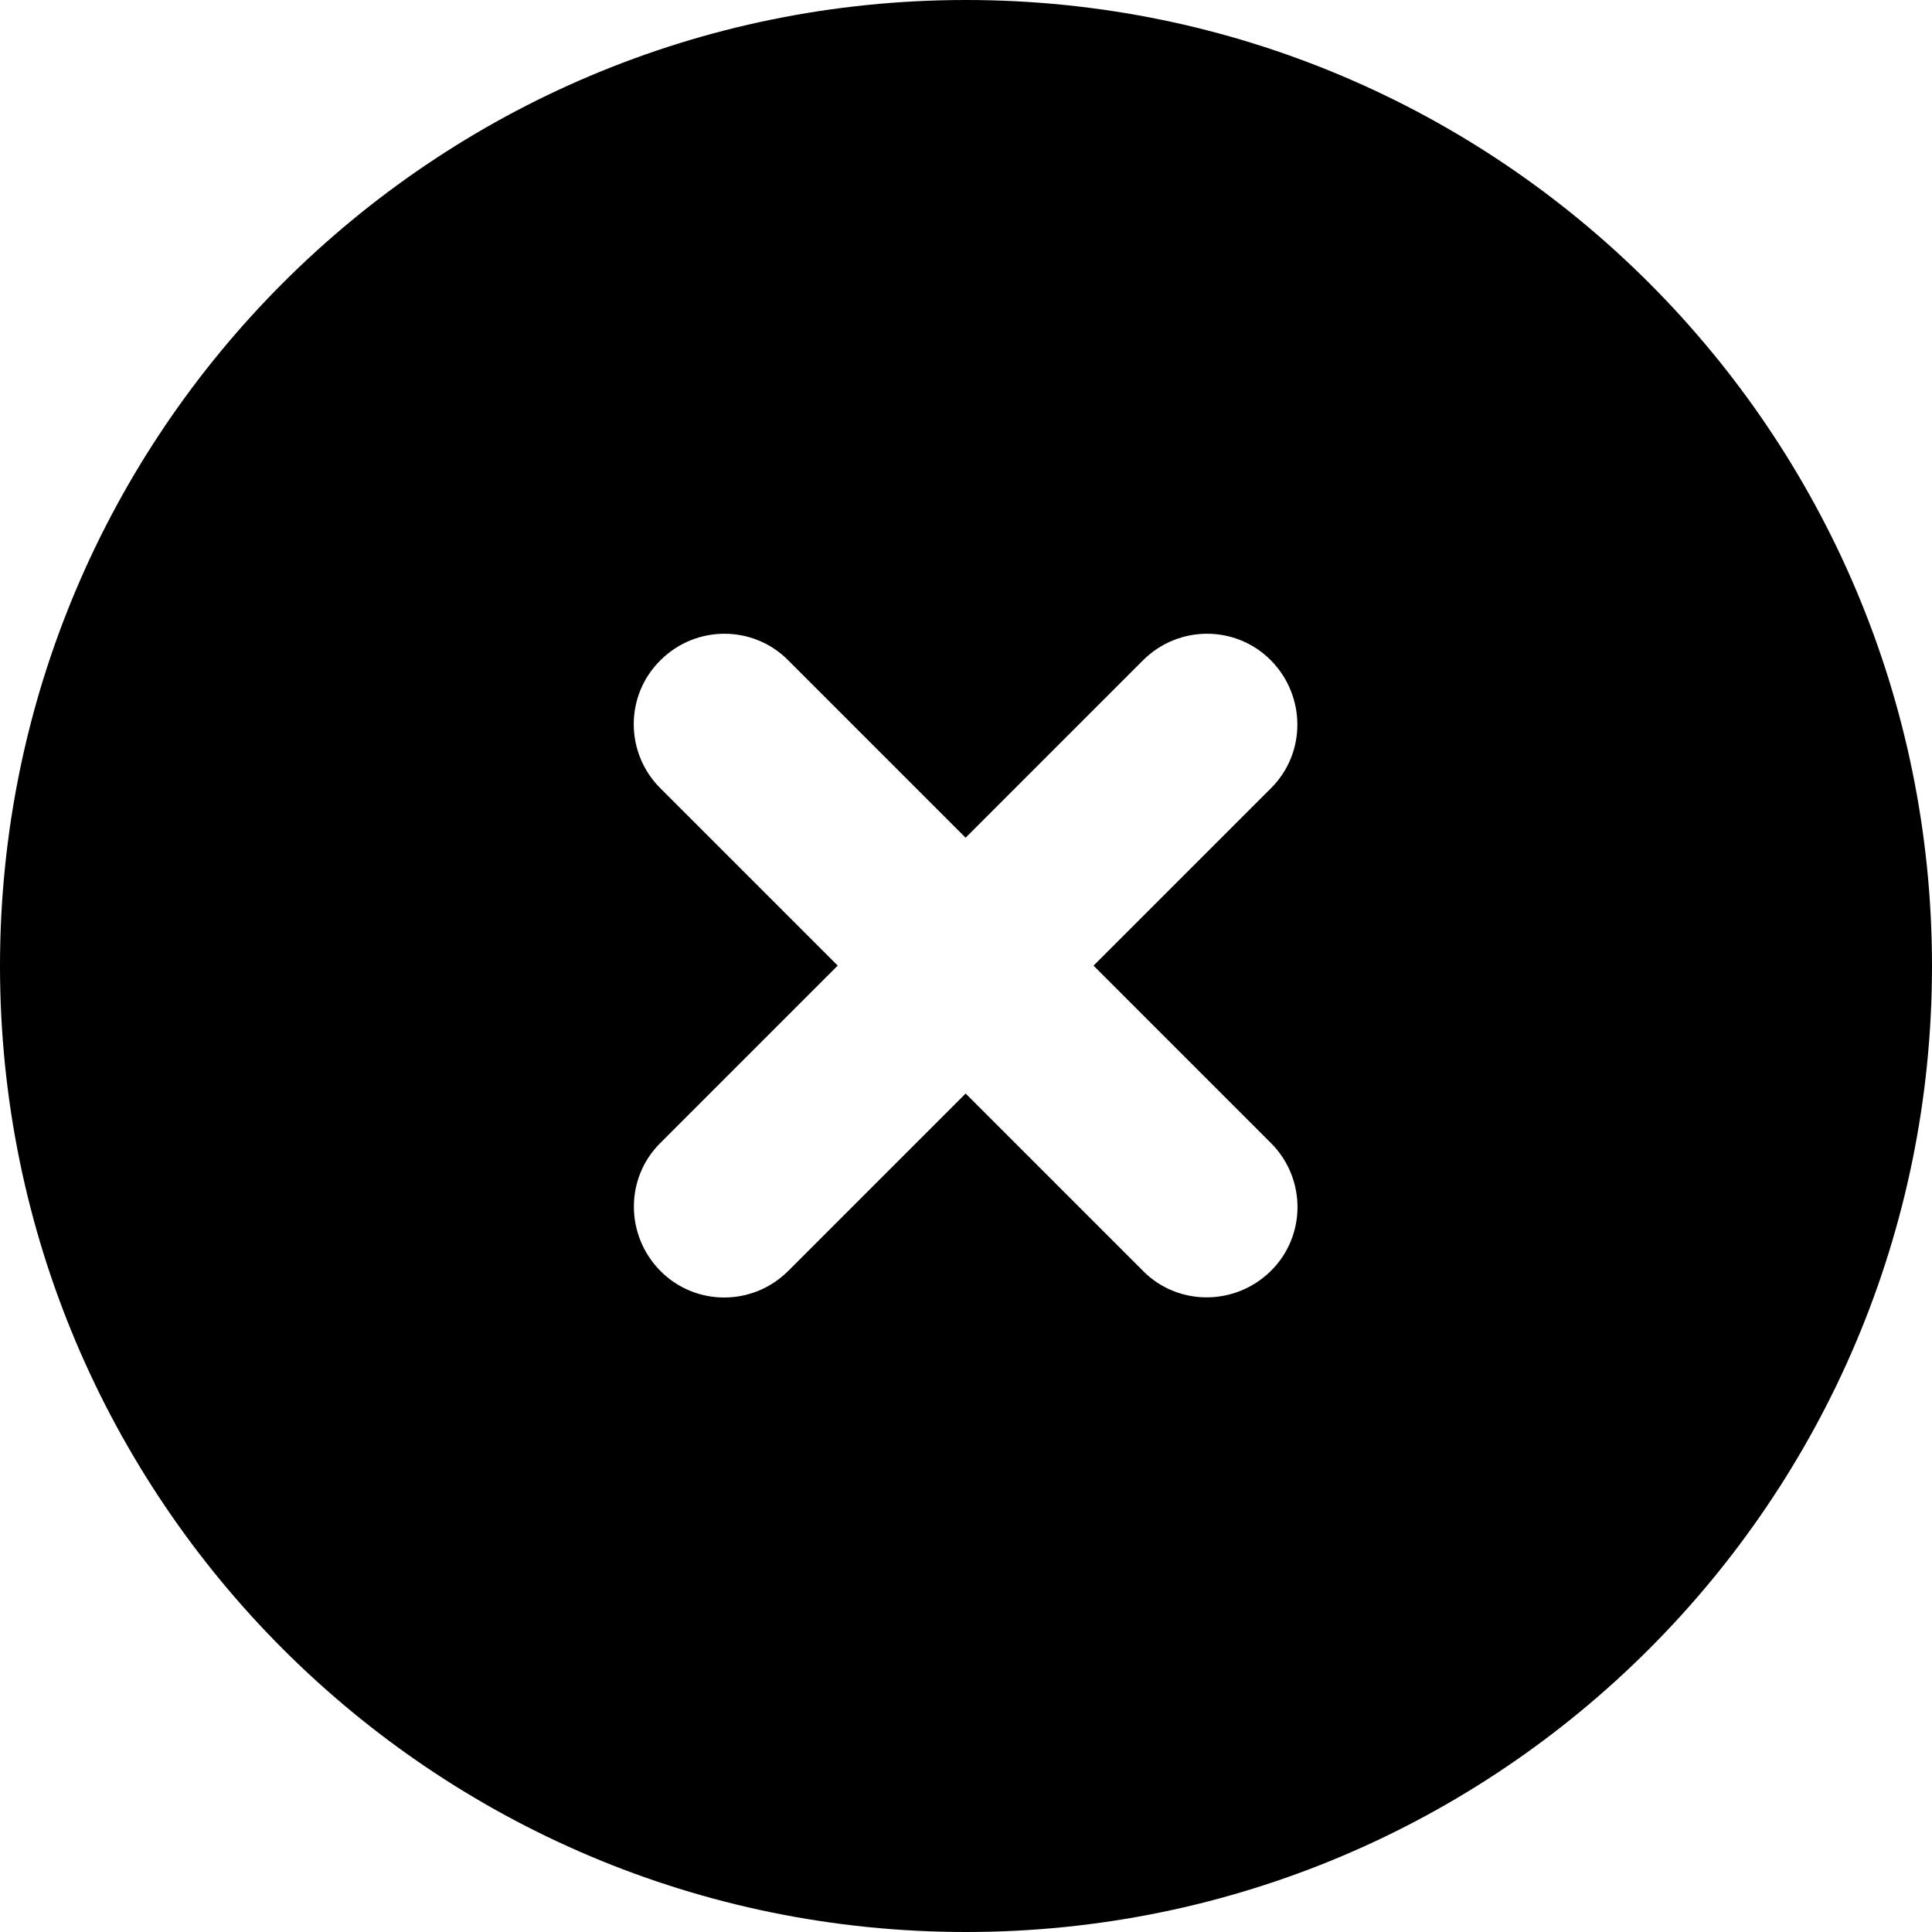
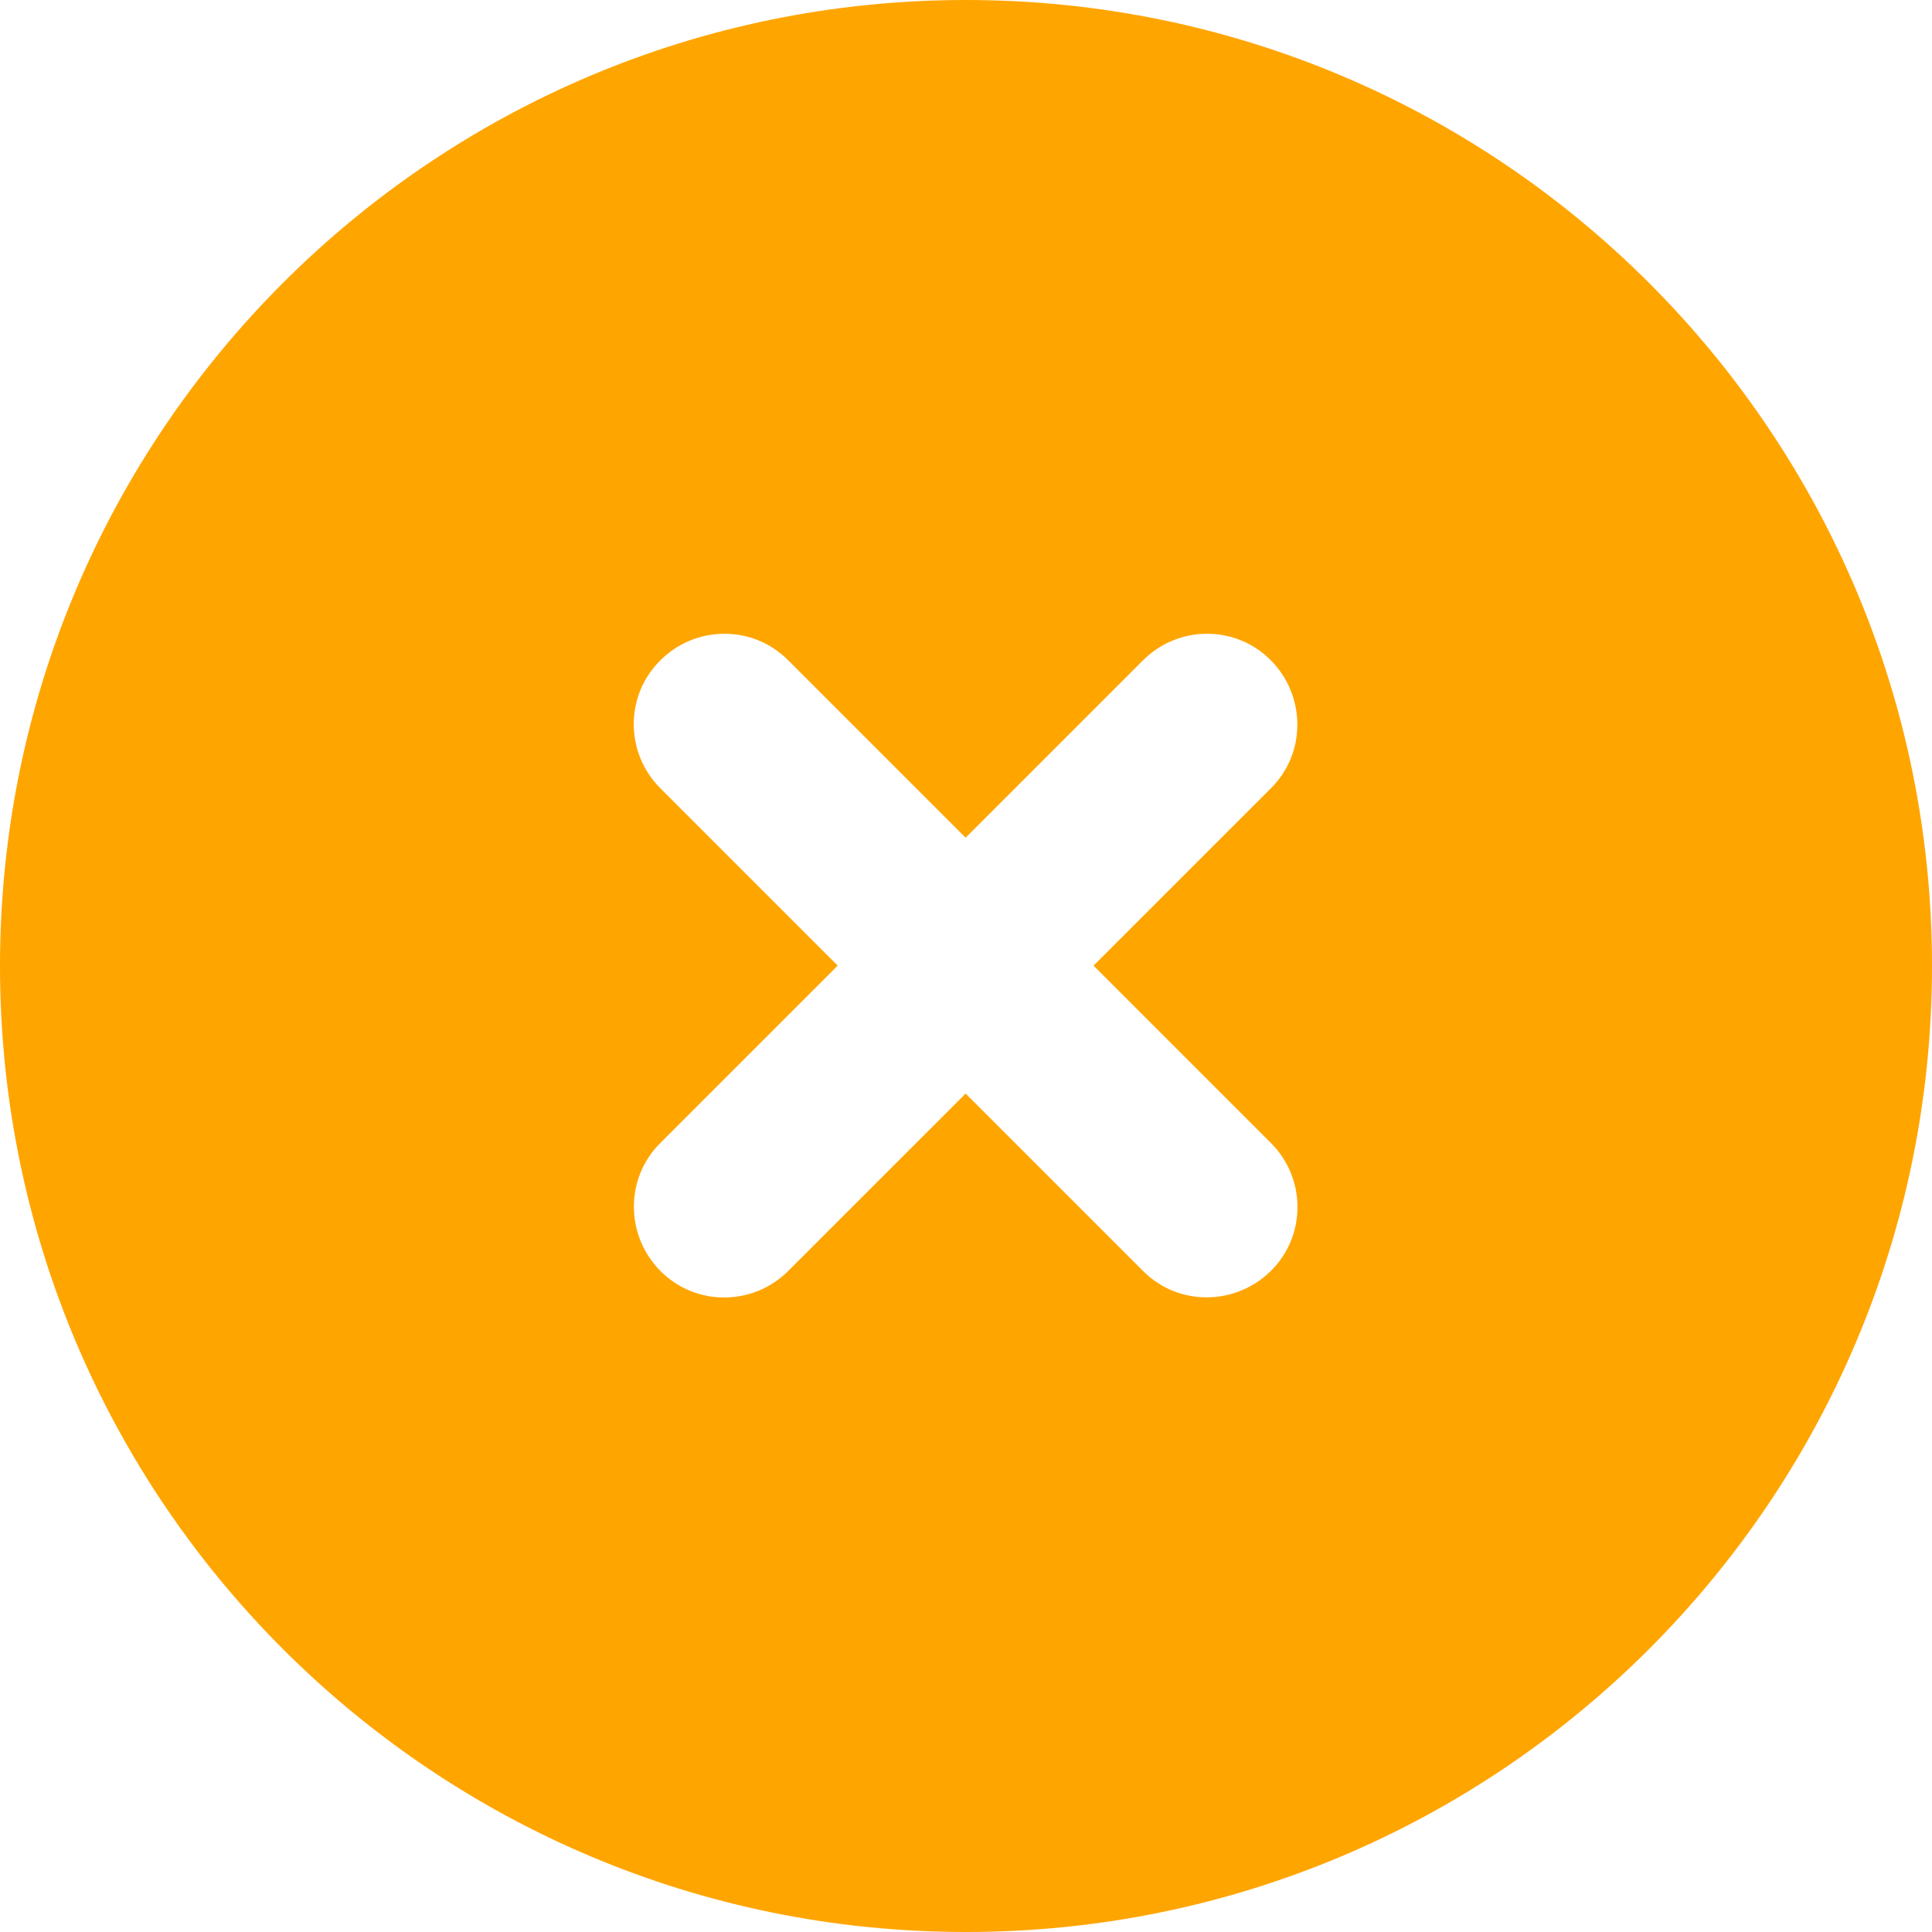
- <svg xmlns="http://www.w3.org/2000/svg" viewBox="0 0 512 512">
+ <svg xmlns="http://www.w3.org/2000/svg" viewBox="0 0 512 512" fill="#FFA500">
  <path d="M256 512A256 256 0 1 0 256 0a256 256 0 1 0 0 512zM175 175c9.4-9.4 24.6-9.4 33.9 0l47 47 47-47c9.4-9.4 24.6-9.4 33.9 0s9.4 24.6 0 33.9l-47 47 47 47c9.4 9.4 9.4 24.6 0 33.9s-24.6 9.4-33.9 0l-47-47-47 47c-9.4 9.4-24.6 9.4-33.9 0s-9.4-24.6 0-33.9l47-47-47-47c-9.4-9.4-9.4-24.6 0-33.9z" />
</svg>
